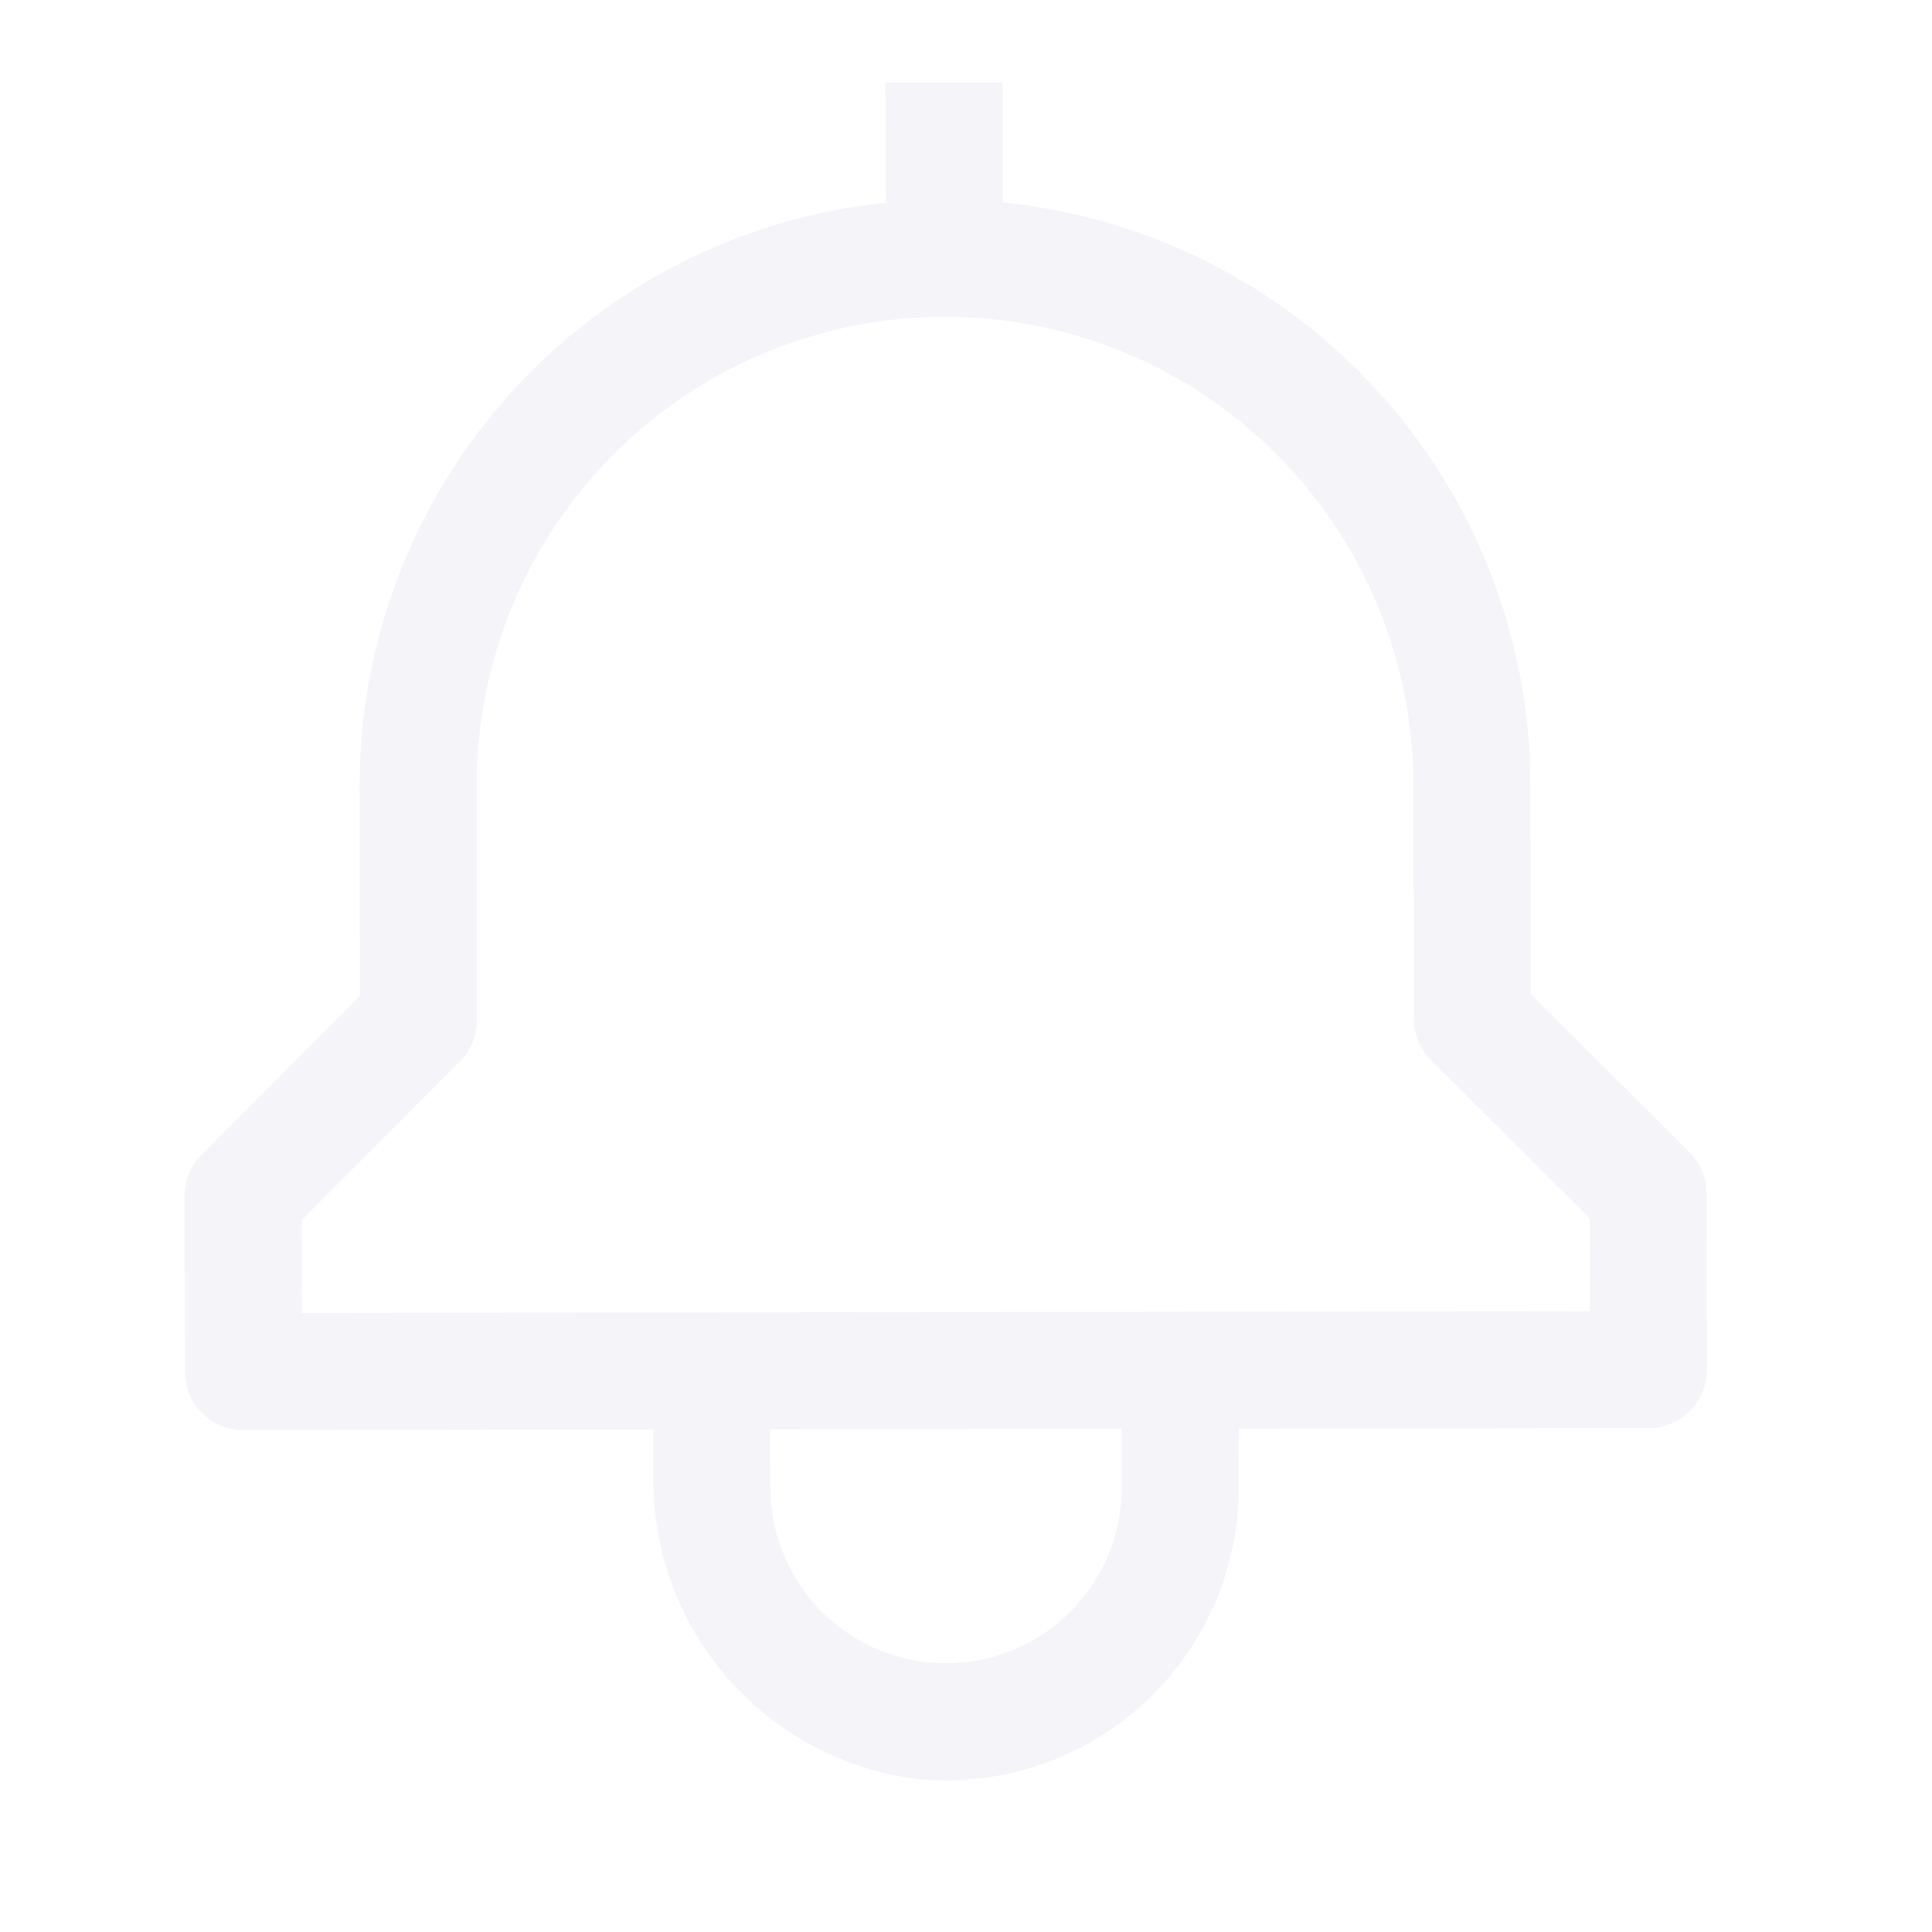
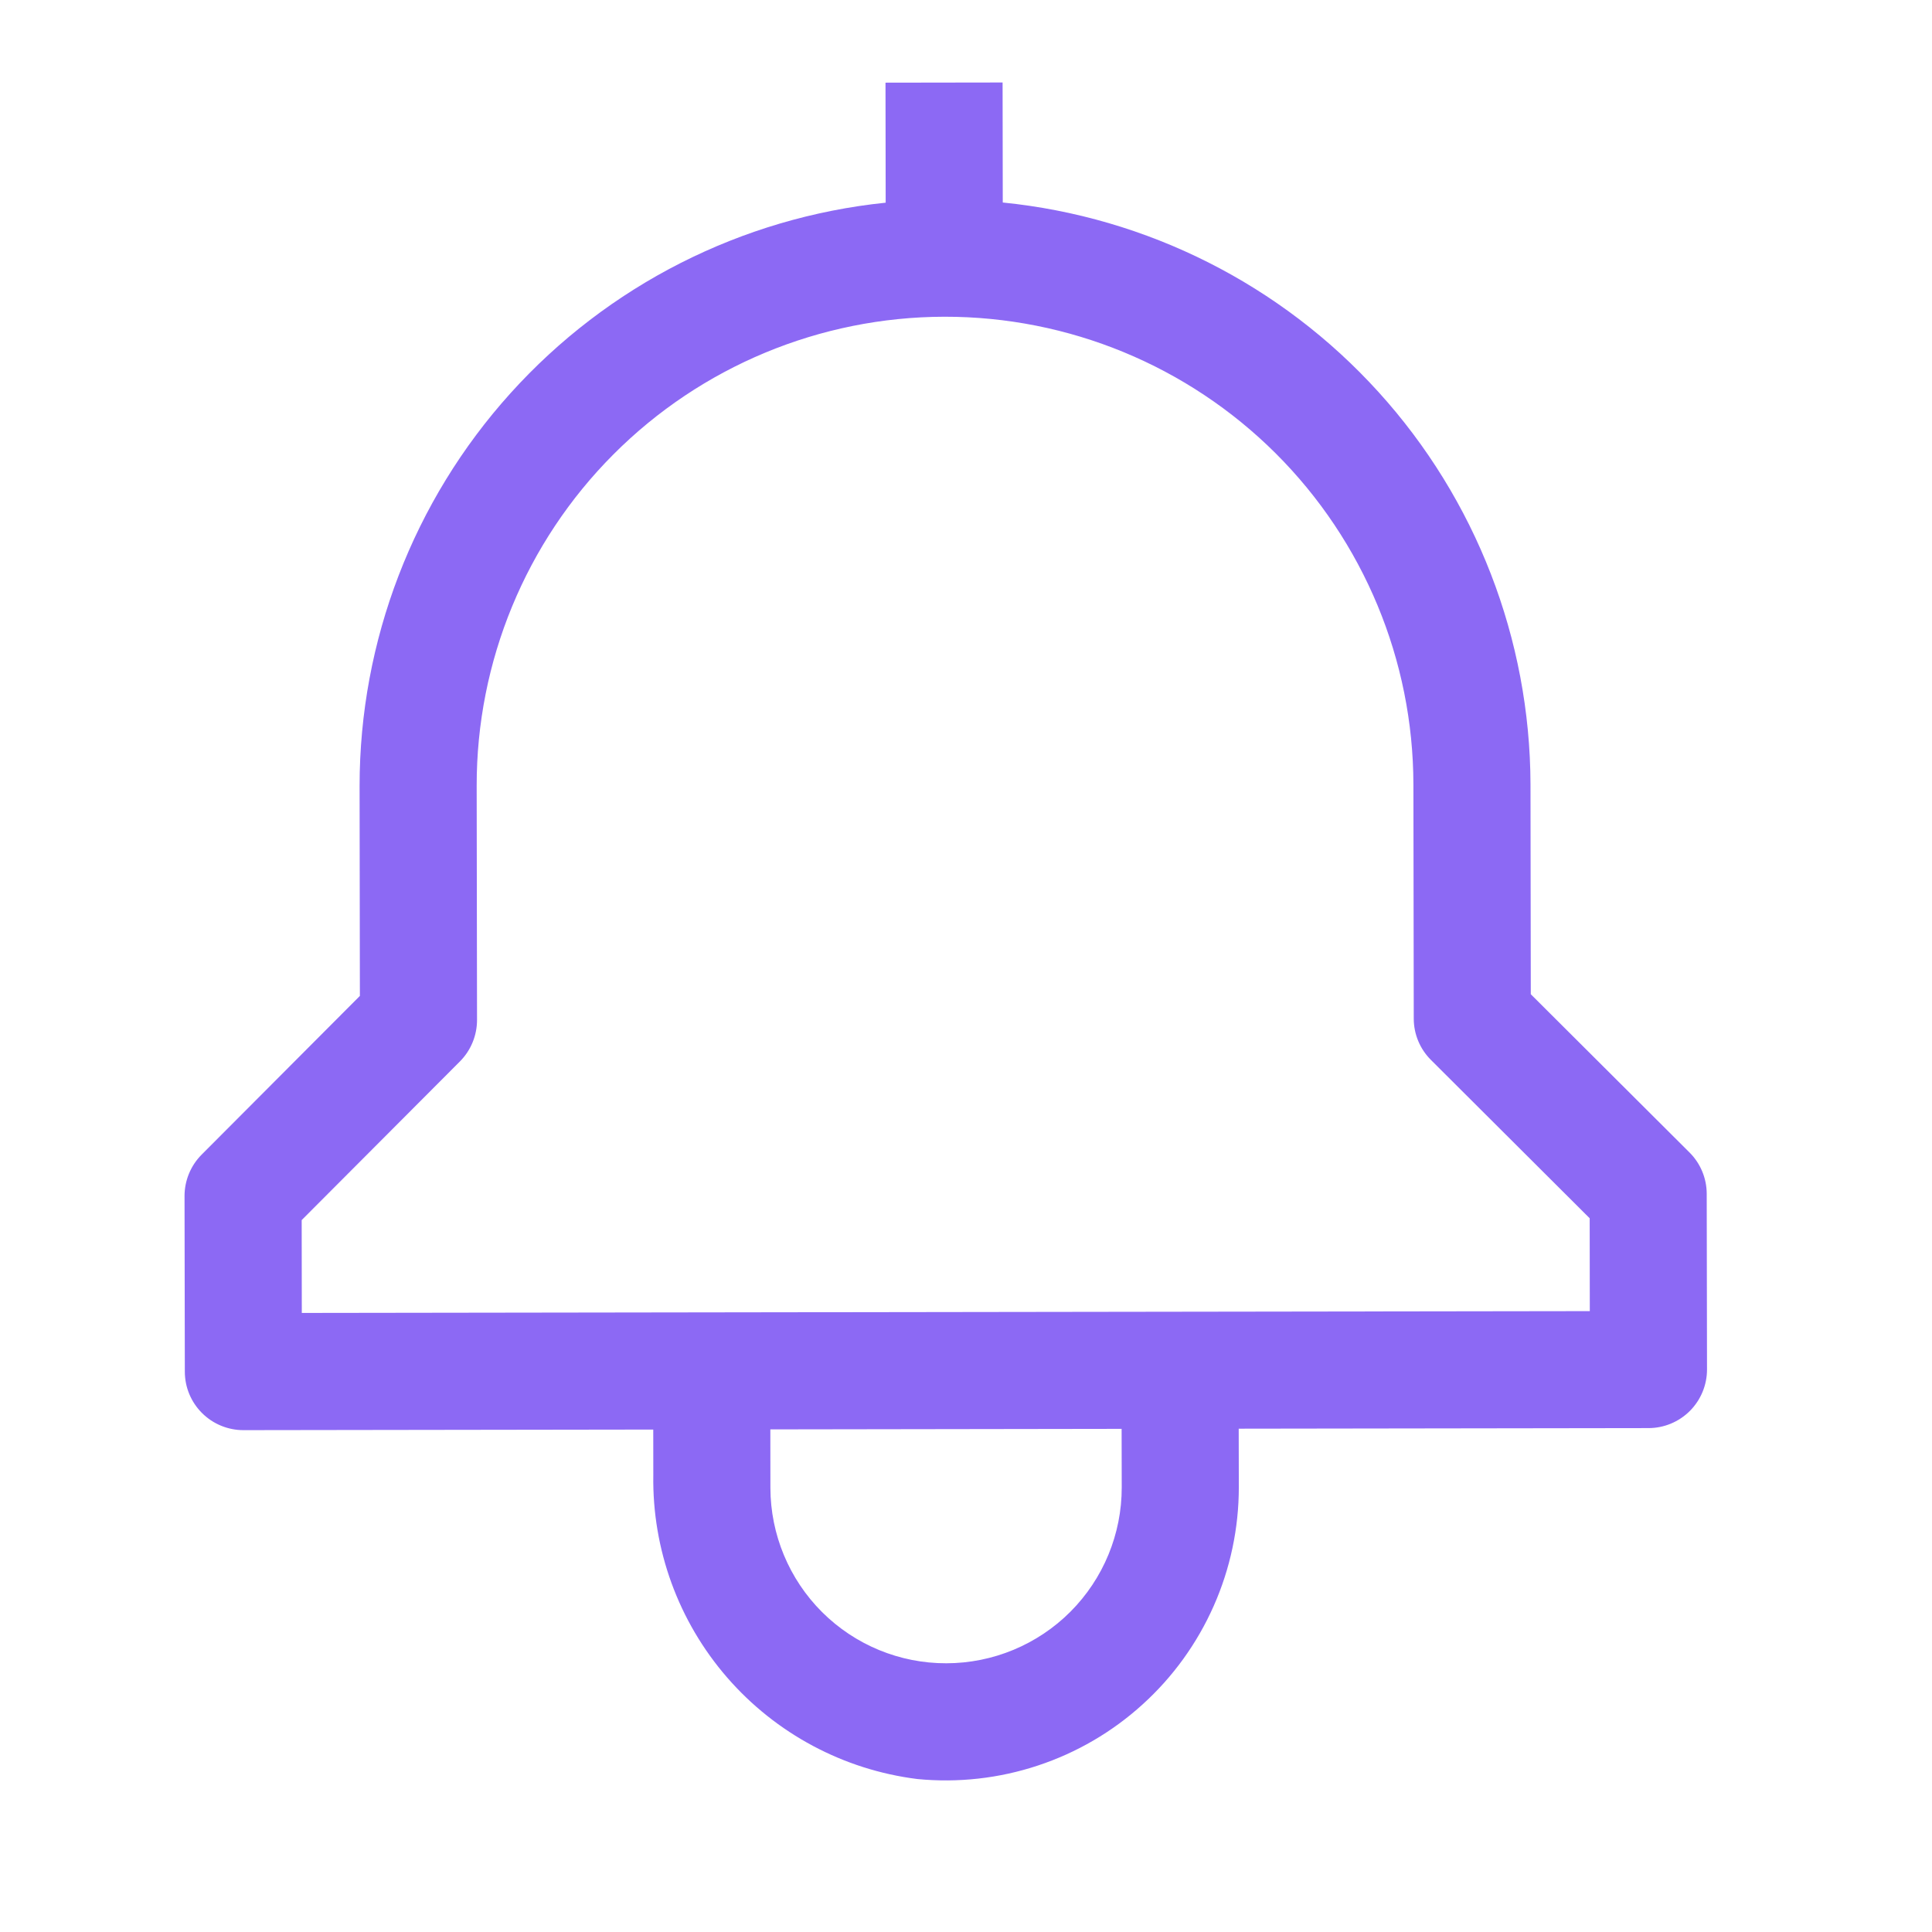
<svg xmlns="http://www.w3.org/2000/svg" width="33" height="33" viewBox="0 0 33 33" fill="none">
-   <path d="M28.858 19.685L26.147 16.982L26.142 13.396C26.135 10.918 25.21 8.53 23.545 6.695C21.88 4.859 19.593 3.706 17.128 3.459L17.125 1.409L15.125 1.412L15.128 3.462C12.663 3.716 10.38 4.876 8.72 6.716C7.06 8.556 6.142 10.947 6.142 13.425L6.147 17.011L3.444 19.722C3.257 19.91 3.152 20.164 3.152 20.429L3.157 23.429C3.157 23.695 3.263 23.949 3.451 24.136C3.638 24.323 3.893 24.428 4.158 24.428L11.158 24.418L11.159 25.195C11.139 26.463 11.588 27.695 12.42 28.653C13.252 29.611 14.408 30.229 15.667 30.387C16.362 30.455 17.064 30.377 17.727 30.157C18.39 29.938 19 29.582 19.517 29.112C20.035 28.643 20.448 28.07 20.731 27.431C21.014 26.793 21.16 26.102 21.16 25.403L21.158 24.403L28.158 24.393C28.423 24.393 28.677 24.287 28.865 24.099C29.052 23.911 29.157 23.657 29.157 23.392L29.152 20.392C29.152 20.127 29.046 19.872 28.858 19.685ZM19.16 25.406C19.161 26.202 18.846 26.965 18.284 27.529C17.722 28.092 16.959 28.409 16.164 28.41C15.368 28.412 14.605 28.097 14.041 27.535C13.478 26.973 13.161 26.21 13.159 25.415L13.158 24.415L19.158 24.406L19.16 25.406ZM27.155 22.395L5.155 22.426L5.153 20.84L7.856 18.13C8.043 17.942 8.148 17.687 8.148 17.422L8.142 13.422C8.139 11.3 8.979 9.264 10.477 7.762C11.975 6.259 14.009 5.414 16.131 5.41C18.252 5.407 20.288 6.247 21.791 7.745C23.293 9.244 24.139 11.277 24.142 13.399L24.148 17.399C24.148 17.664 24.254 17.918 24.442 18.105L27.153 20.809L27.155 22.395Z" fill="#F5F4F9" />
+   <path d="M28.858 19.685L26.147 16.982L26.142 13.396C26.135 10.918 25.21 8.53 23.545 6.695C21.88 4.859 19.593 3.706 17.128 3.459L17.125 1.409L15.125 1.412L15.128 3.462C12.663 3.716 10.38 4.876 8.72 6.716C7.06 8.556 6.142 10.947 6.142 13.425L6.147 17.011L3.444 19.722C3.257 19.91 3.152 20.164 3.152 20.429L3.157 23.429C3.157 23.695 3.263 23.949 3.451 24.136C3.638 24.323 3.893 24.428 4.158 24.428L11.158 24.418L11.159 25.195C11.139 26.463 11.588 27.695 12.42 28.653C13.252 29.611 14.408 30.229 15.667 30.387C16.362 30.455 17.064 30.377 17.727 30.157C18.39 29.938 19 29.582 19.517 29.112C20.035 28.643 20.448 28.07 20.731 27.431C21.014 26.793 21.16 26.102 21.16 25.403L21.158 24.403L28.158 24.393C28.423 24.393 28.677 24.287 28.865 24.099C29.052 23.911 29.157 23.657 29.157 23.392L29.152 20.392C29.152 20.127 29.046 19.872 28.858 19.685ZM19.16 25.406C19.161 26.202 18.846 26.965 18.284 27.529C17.722 28.092 16.959 28.409 16.164 28.41C15.368 28.412 14.605 28.097 14.041 27.535C13.478 26.973 13.161 26.21 13.159 25.415L13.158 24.415L19.158 24.406L19.16 25.406ZM27.155 22.395L5.155 22.426L5.153 20.84L7.856 18.13C8.043 17.942 8.148 17.687 8.148 17.422L8.142 13.422C8.139 11.3 8.979 9.264 10.477 7.762C11.975 6.259 14.009 5.414 16.131 5.41C18.252 5.407 20.288 6.247 21.791 7.745C23.293 9.244 24.139 11.277 24.142 13.399L24.148 17.399C24.148 17.664 24.254 17.918 24.442 18.105L27.153 20.809L27.155 22.395Z" fill="#8C69F4" />
</svg>
